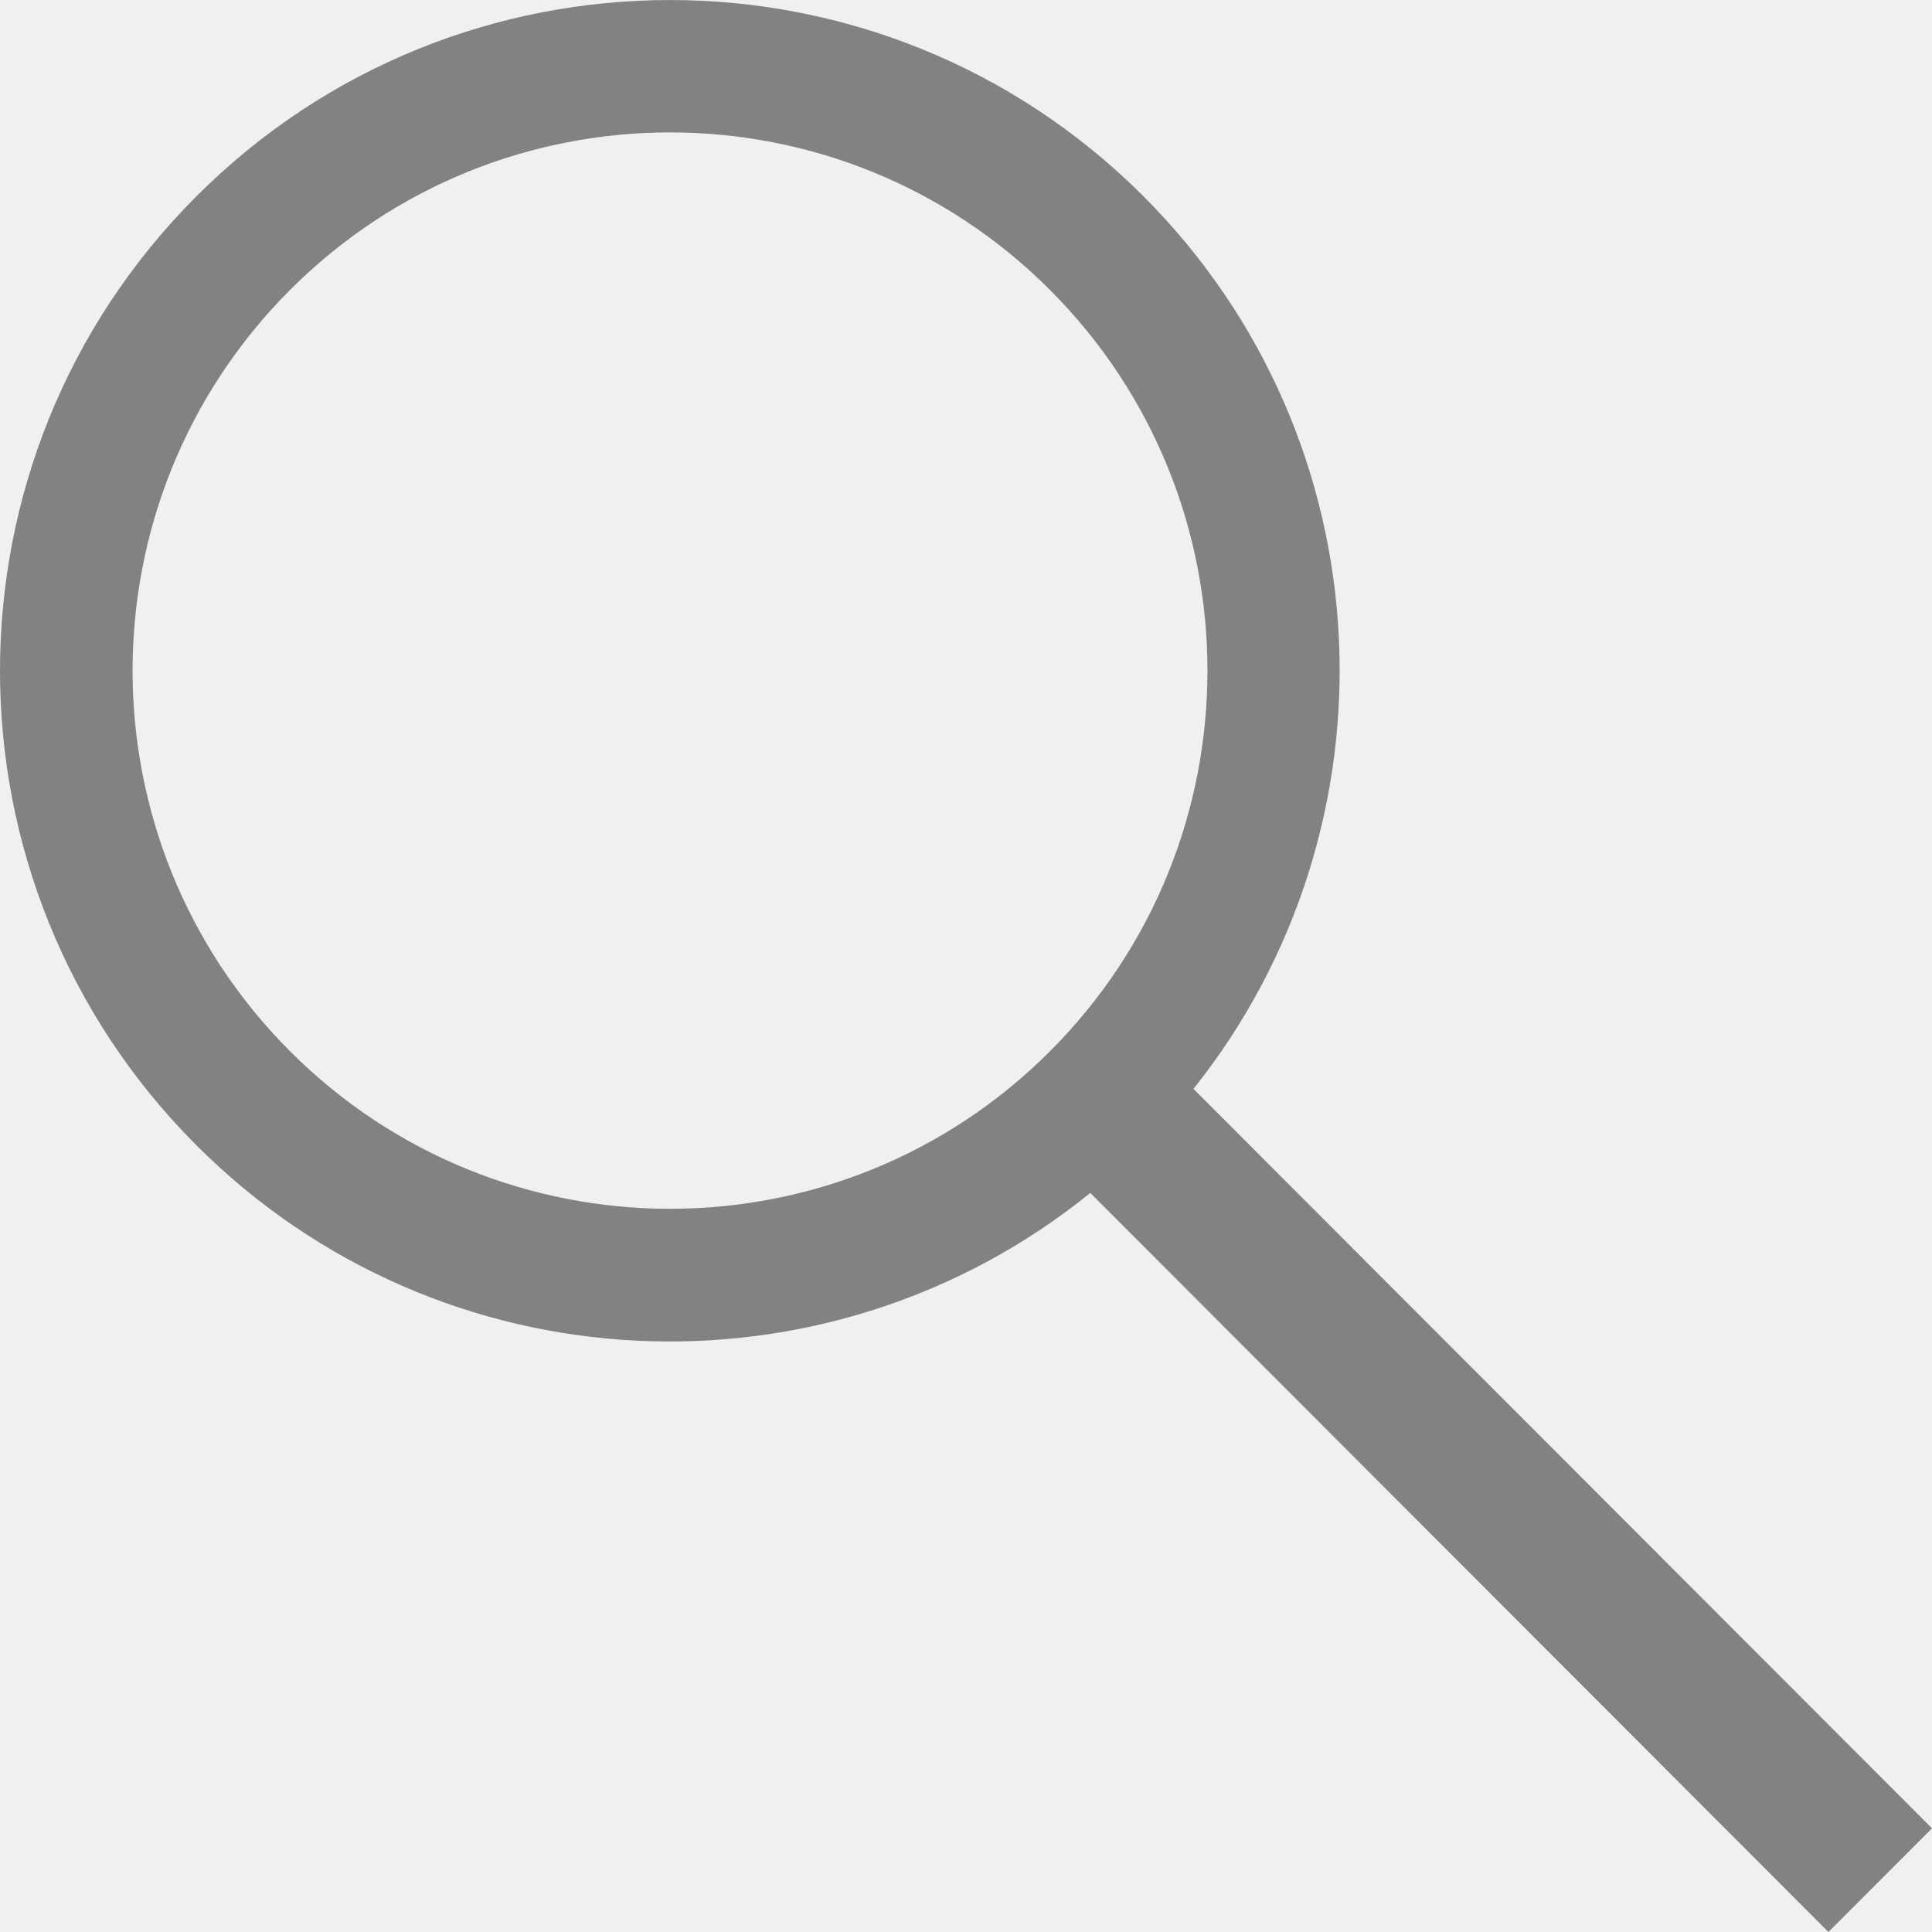
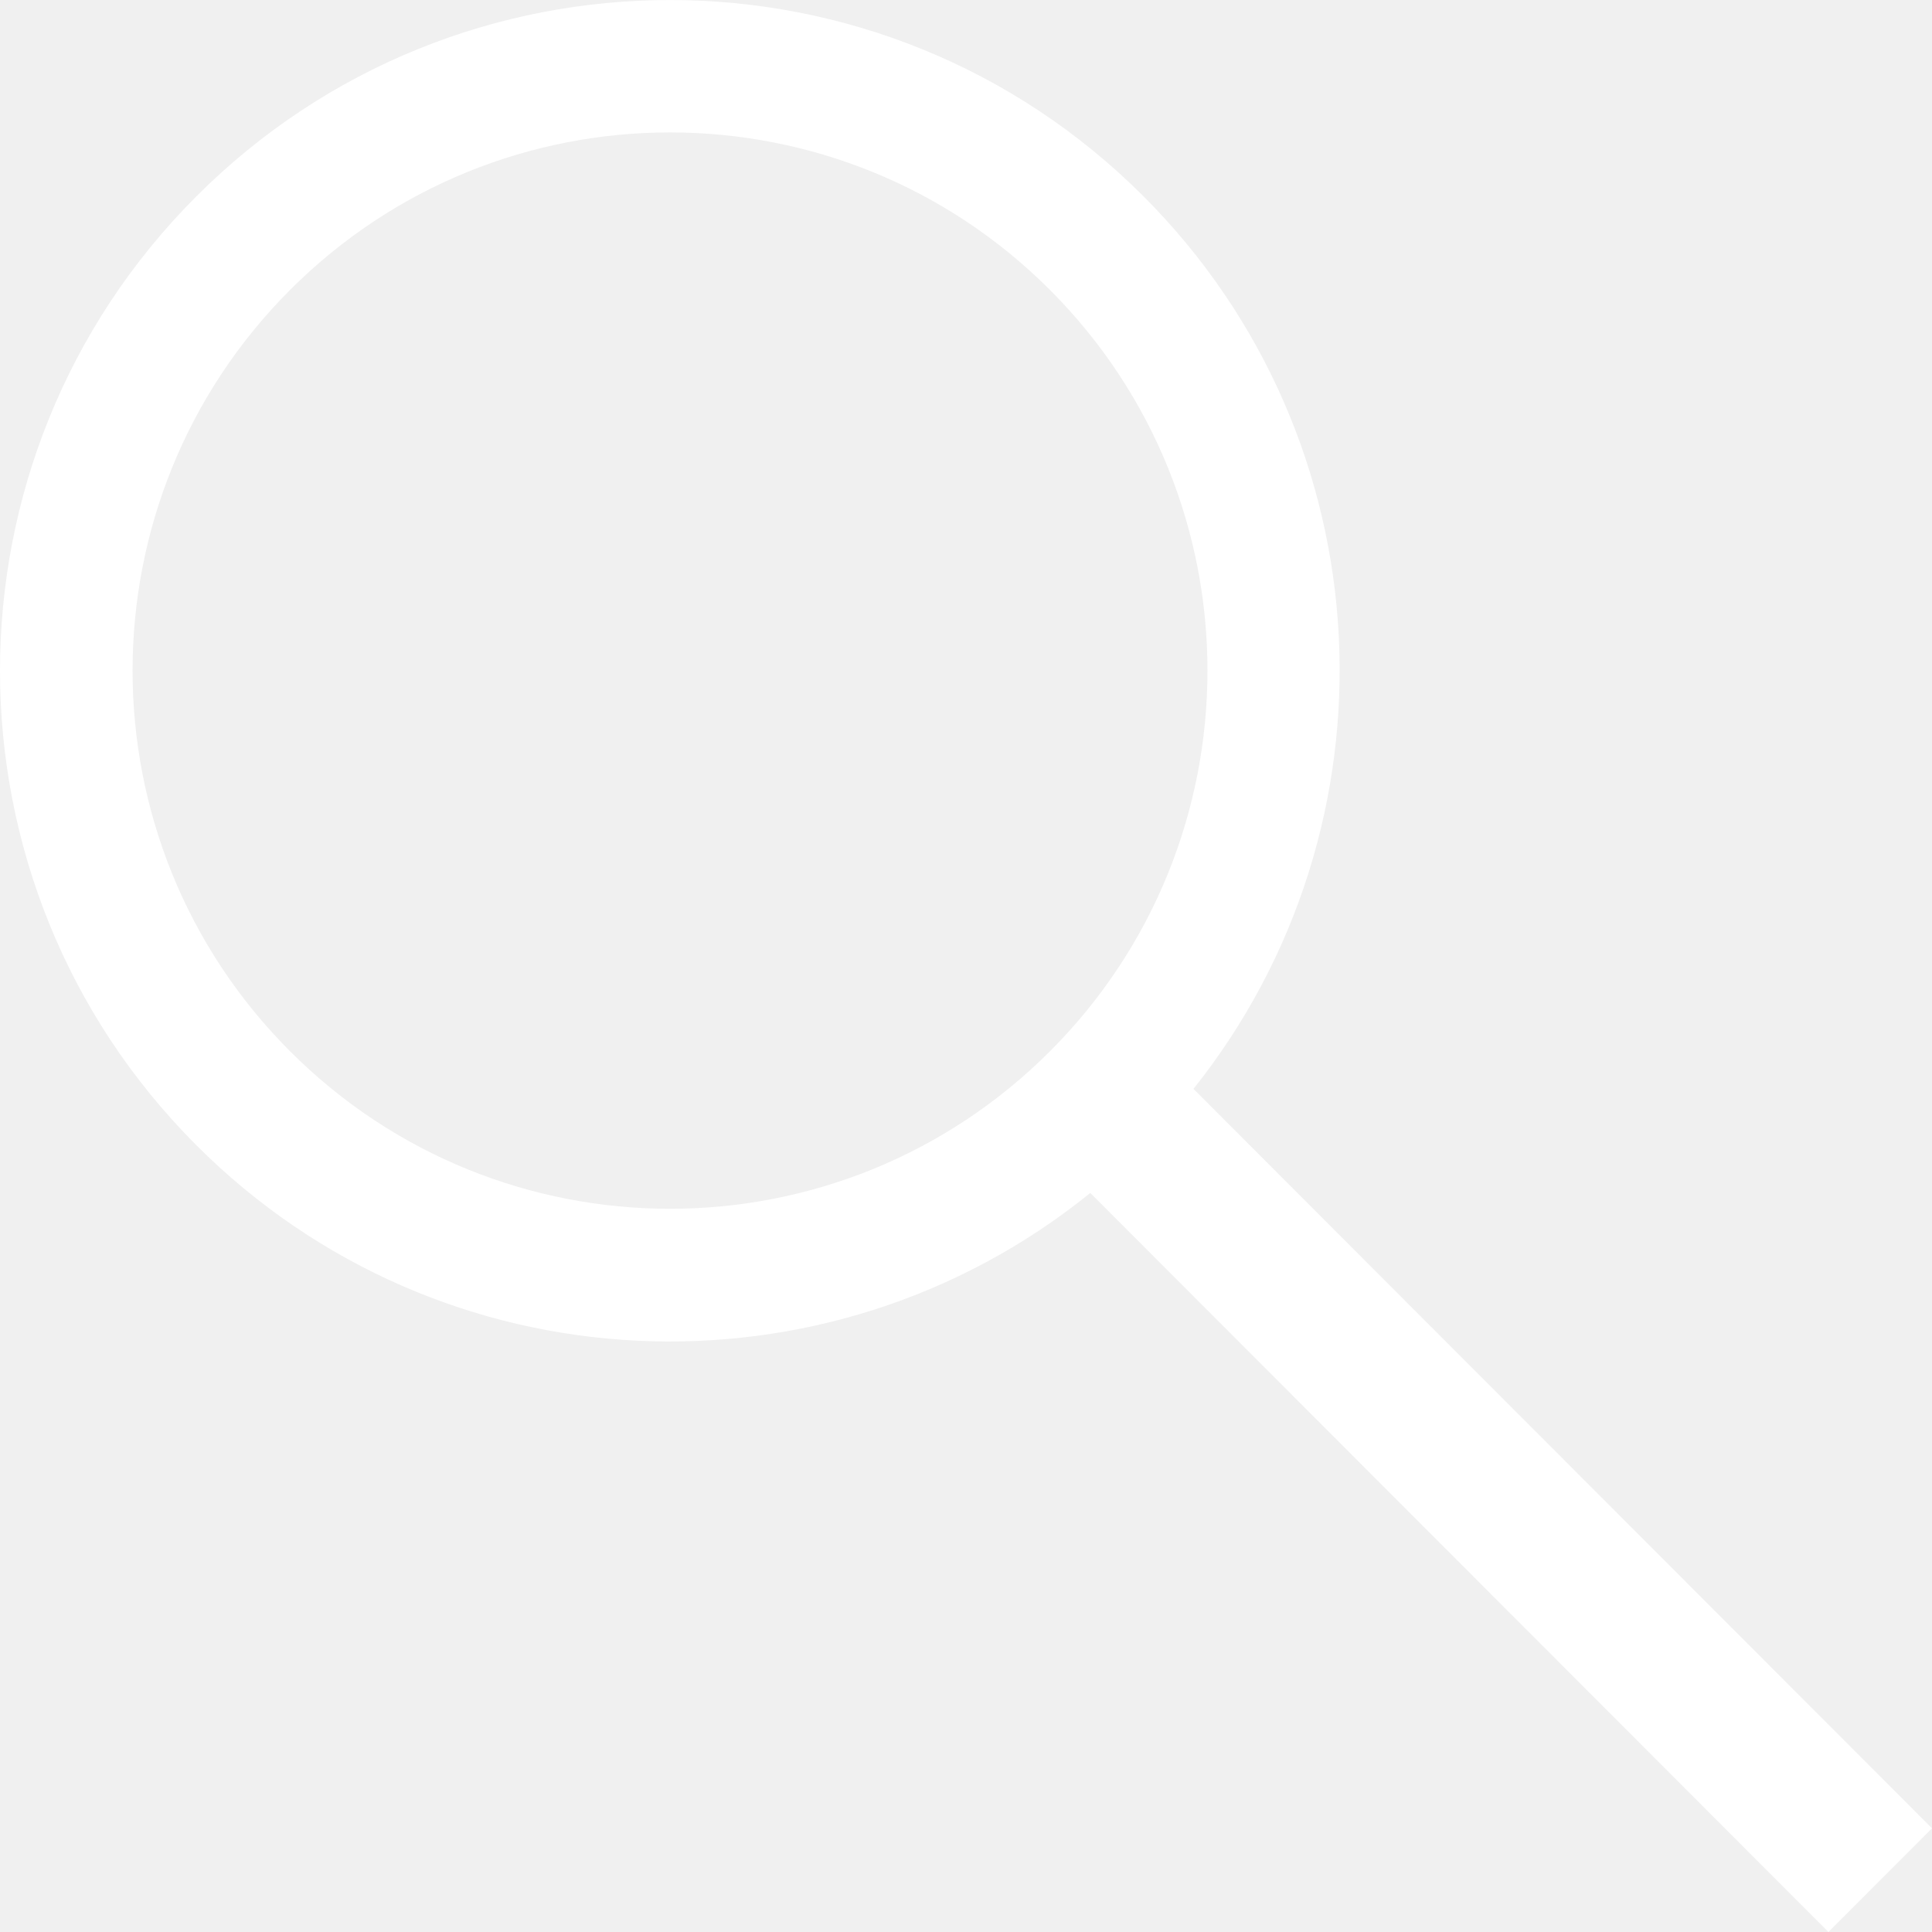
<svg xmlns="http://www.w3.org/2000/svg" xmlns:xlink="http://www.w3.org/1999/xlink" width="15" height="15" viewBox="0 0 15 15" version="1.1">
  <g id="Canvas" transform="translate(-9503 -4618)">
    <g id="magnifying glass">
      <g id="Group">
        <g id="Vector">
-           <use xlink:href="#path0_fill" transform="matrix(-1 0 0 1 9518 4618)" fill="#828282" />
+           <use xlink:href="#path0_fill" transform="matrix(-1 0 0 1 9518 4618)" fill="white" />
        </g>
      </g>
    </g>
  </g>
  <defs>
    <path id="path0_fill" d="M 13.476 1.525C 11.445 -0.508 8.152 -0.508 6.121 1.525C 4.229 3.42 4.102 6.409 5.734 8.454L 4.52882e-11 14.195L 0.804 15L 6.535 9.262C 8.577 10.915 11.578 10.791 13.476 8.891C 15.508 6.857 15.508 3.559 13.476 1.525ZM 12.749 8.161C 11.119 9.793 8.477 9.793 6.847 8.161C 5.218 6.53 5.218 3.884 6.847 2.252C 8.477 0.62 11.119 0.62 12.749 2.252C 14.378 3.884 14.378 6.53 12.749 8.161Z" />
  </defs>
</svg>
